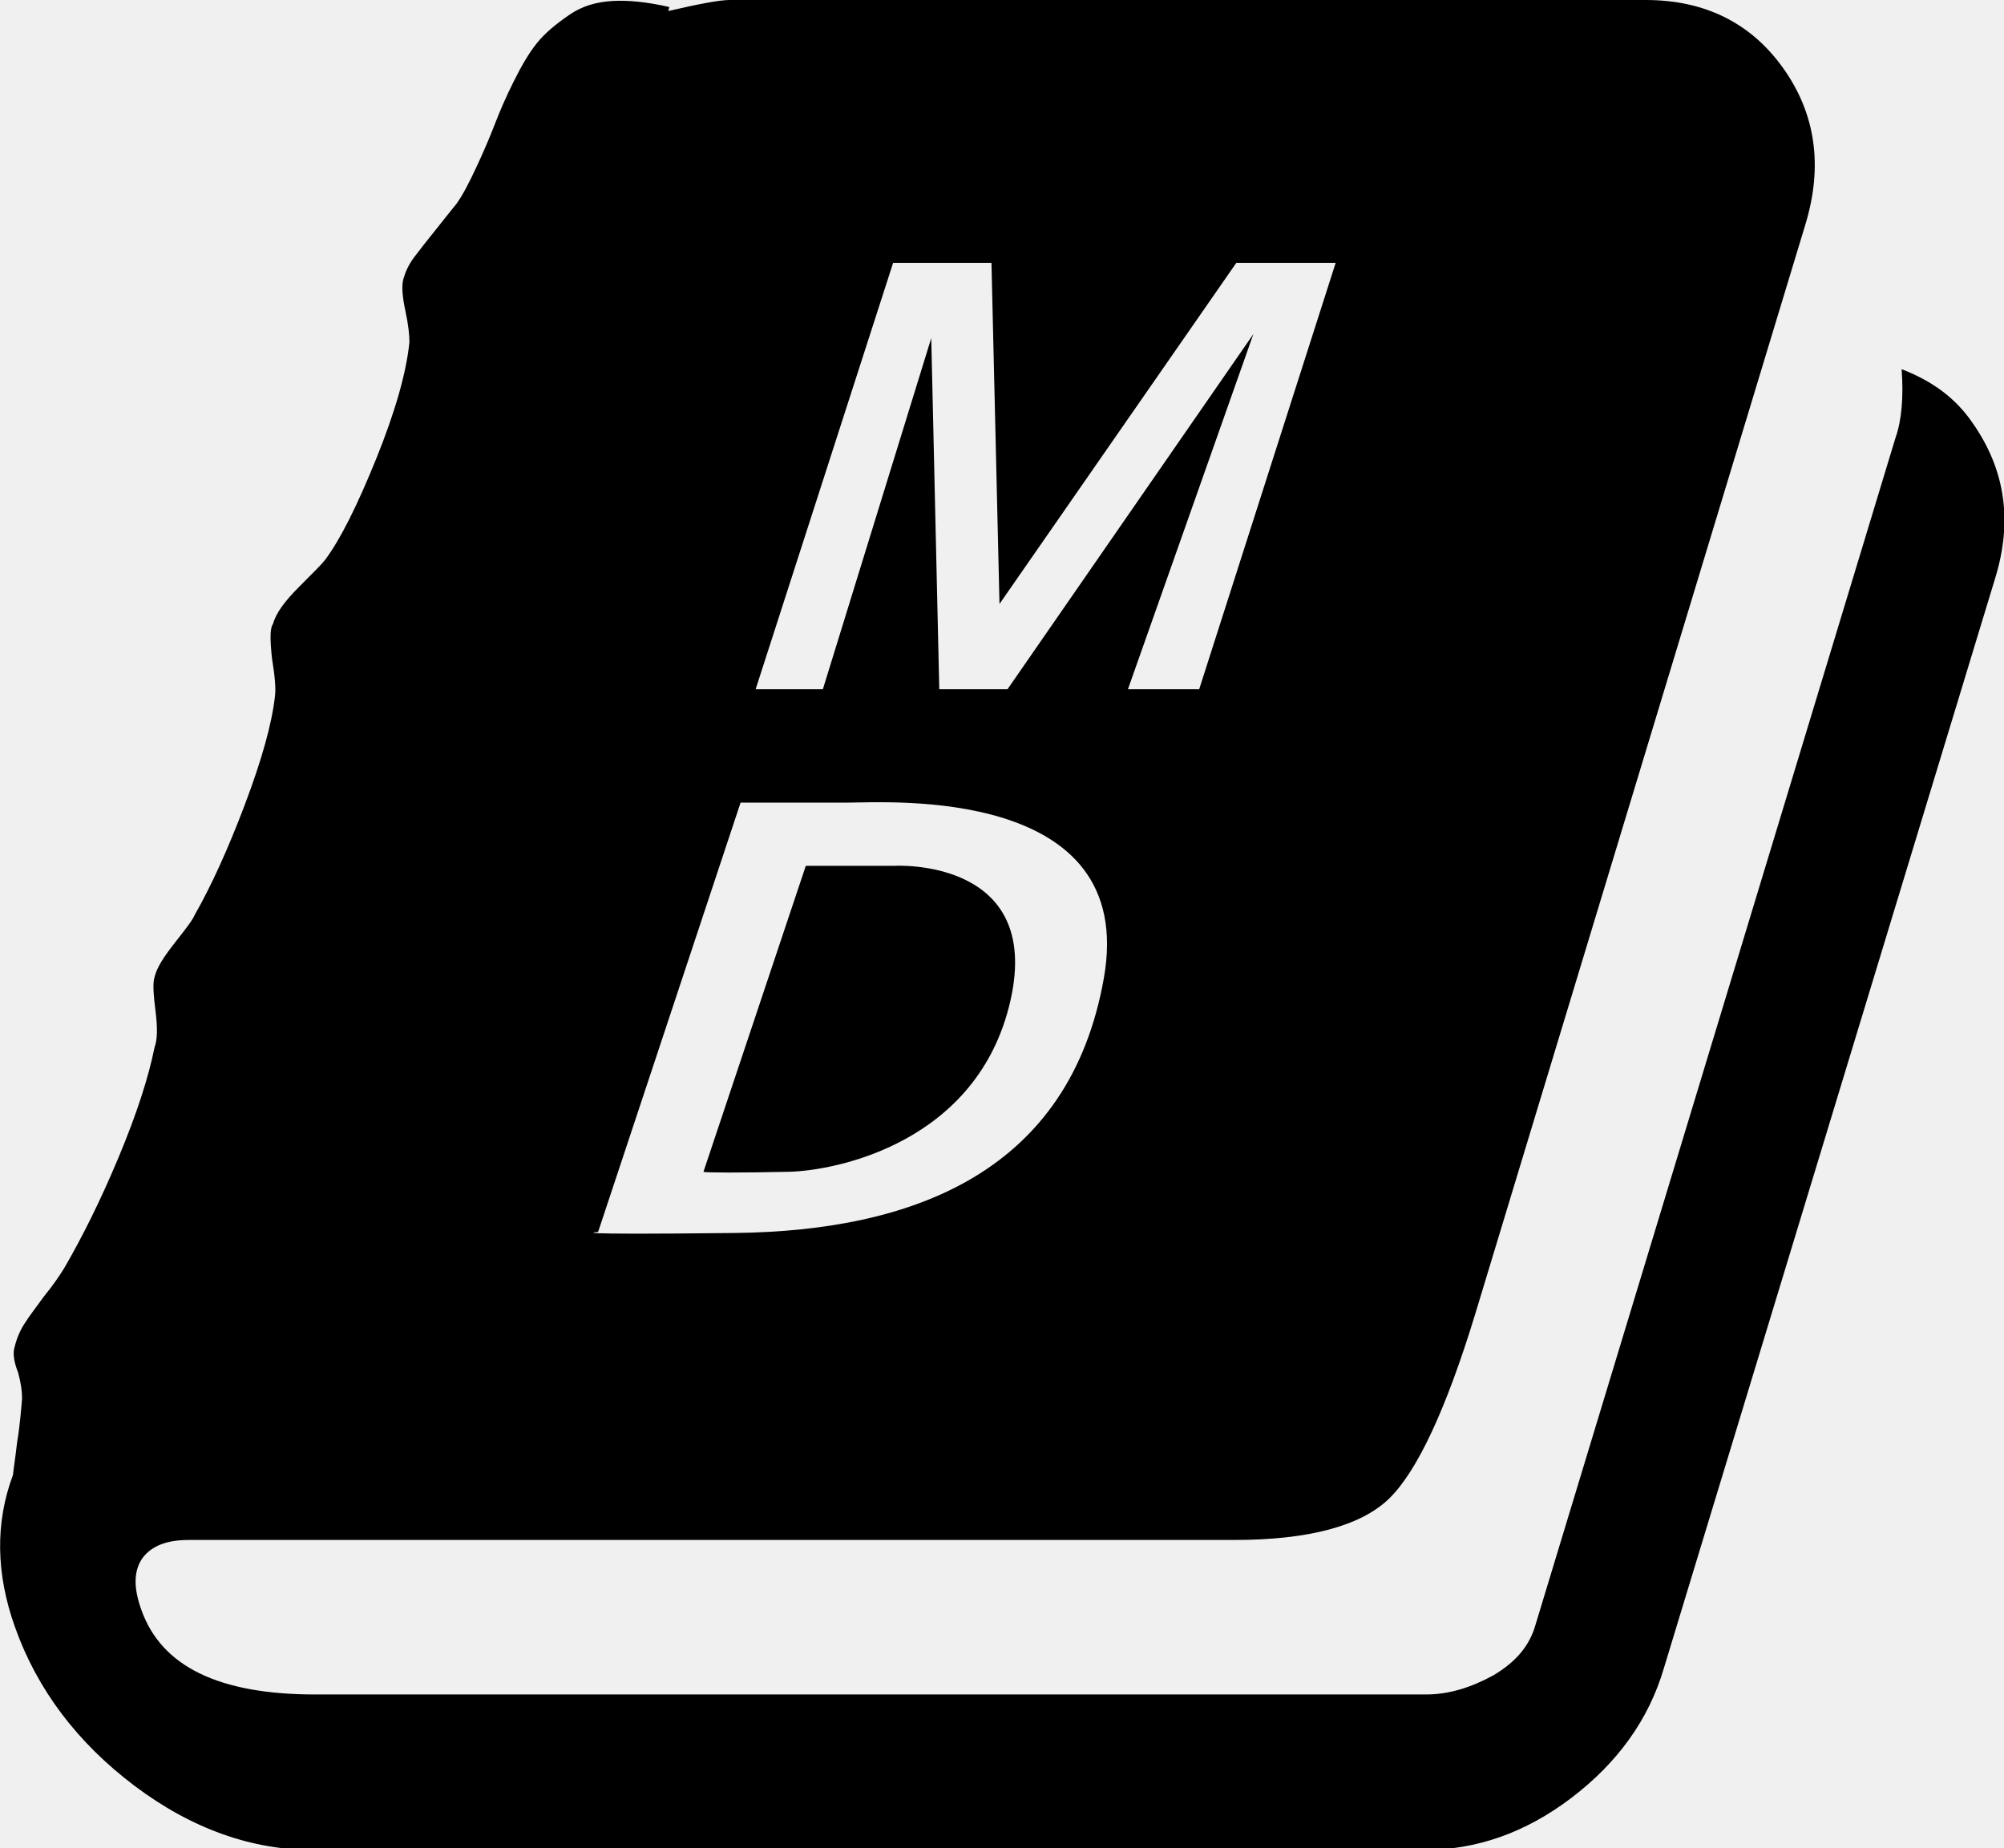
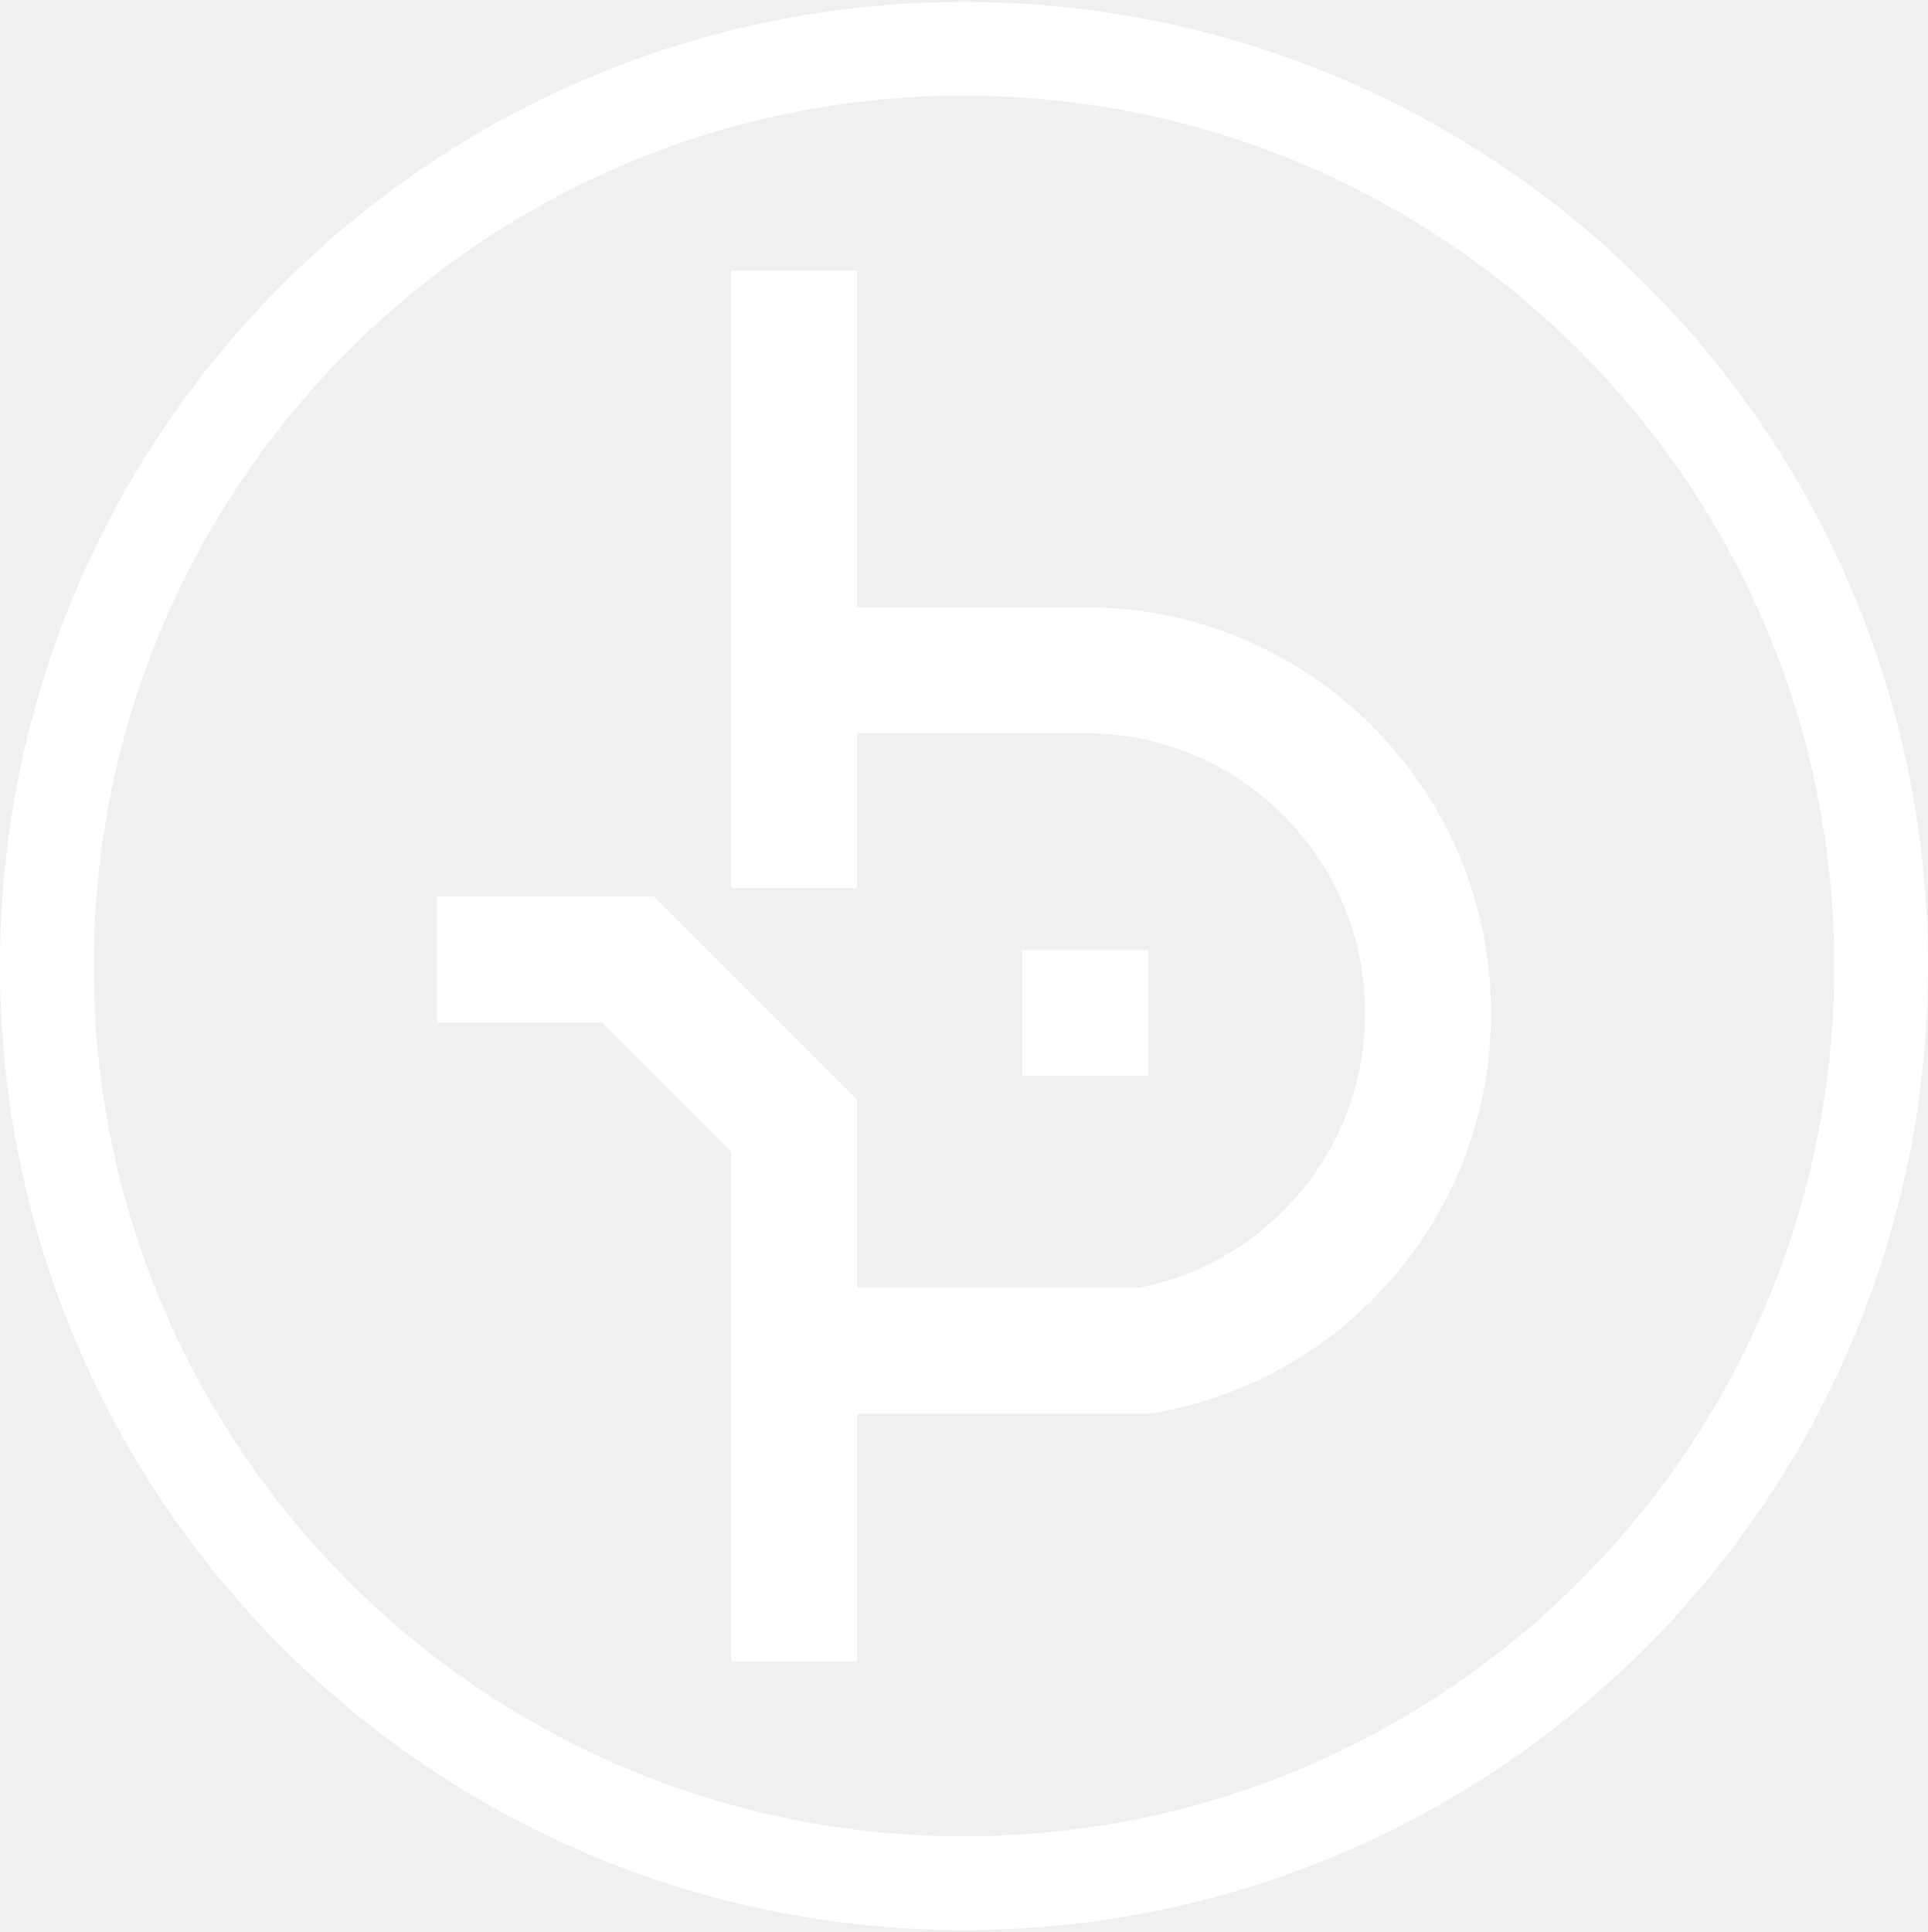
- <svg xmlns="http://www.w3.org/2000/svg" viewBox="0 0 199.7 184.2">
-   <style>
-     @media (prefers-color-scheme: dark) {
-       svg { fill: white; }
-     }
-   </style>
-   <path d="M189.5,36.8c0.2,2.8,0,5.1-0.6,6.8L153,162c-0.6,2.1-2,3.7-4.2,5c-2.2,1.2-4.4,1.9-6.7,1.9H31.4c-9.6,0-15.3-2.8-17.3-8.4   c-0.8-2.2-0.8-3.9,0.1-5.2c0.9-1.2,2.4-1.8,4.6-1.8H123c7.4,0,12.6-1.4,15.4-4.1s5.7-8.9,8.6-18.4l32.9-108.6   c1.8-5.9,1-11.1-2.2-15.6S169.9,0,164,0H72.7c-1,0-3.1,0.4-6.1,1.1l0.1-0.4C64.5,0.2,62.6,0,61,0.1s-3,0.5-4.3,1.4   c-1.3,0.9-2.4,1.8-3.2,2.8S52,6.5,51.2,8.1c-0.8,1.6-1.4,3-1.9,4.3s-1.1,2.7-1.8,4.2c-0.7,1.5-1.3,2.7-2,3.7c-0.5,0.6-1.2,1.5-2,2.5   s-1.6,2-2.2,2.8s-0.9,1.5-1.1,2.2c-0.2,0.7-0.1,1.8,0.2,3.2c0.3,1.4,0.4,2.4,0.4,3.1c-0.3,3-1.4,6.9-3.3,11.6   c-1.9,4.7-3.6,8.1-5.1,10.1c-0.3,0.4-1.2,1.3-2.6,2.7c-1.4,1.4-2.3,2.6-2.6,3.7c-0.3,0.4-0.3,1.5-0.1,3.4c0.3,1.8,0.4,3.1,0.3,3.8   c-0.3,2.7-1.3,6.3-3,10.8c-1.7,4.5-3.4,8.2-5,11c-0.2,0.5-0.9,1.4-2,2.8c-1.1,1.4-1.8,2.5-2,3.4c-0.2,0.6-0.1,1.8,0.1,3.4   c0.2,1.6,0.2,2.8-0.1,3.6c-0.6,3-1.8,6.7-3.6,11c-1.8,4.3-3.6,7.9-5.4,11c-0.5,0.8-1.1,1.7-2,2.8c-0.8,1.1-1.5,2-2,2.8   s-0.8,1.6-1,2.5c-0.1,0.5,0,1.3,0.4,2.3c0.3,1.1,0.4,1.9,0.4,2.6c-0.1,1.1-0.2,2.6-0.5,4.4c-0.2,1.8-0.4,2.9-0.4,3.2   c-1.8,4.8-1.7,9.9,0.2,15.2c2.2,6.2,6.2,11.5,11.9,15.8c5.7,4.3,11.7,6.4,17.8,6.4h110.7c5.2,0,10.1-1.7,14.7-5.2s7.7-7.8,9.2-12.9   l33-108.6c1.8-5.8,1-10.9-2.2-15.5C194.9,39.7,192.6,38,189.5,36.8z M59.6,122.8L73.8,80c0,0,7,0,10.8,0s28.8-1.7,25.4,17.5   c-3.4,19.2-18.8,25.2-36.8,25.4S59.6,122.8,59.6,122.8z M78.6,116.8c4.7-0.1,18.9-2.9,22.1-17.1S89.2,86.3,89.2,86.3l-8.9,0   l-10.2,30.5C70.2,116.9,74,116.9,78.6,116.8z M75.3,68.7L89,26.2h9.8l0.8,34l23.6-34h9.9l-13.6,42.5h-7.1l12.5-35.4l-24.5,35.4h-6.8   l-0.8-35L82,68.7H75.3z" />
+ <svg xmlns="http://www.w3.org/2000/svg" id="Layer_2" viewBox="0 0 854.77 856.51">
+   <defs>
+     <style>.cls-1{fill:#fff;}</style>
+   </defs>
+   <g>
+     <path class="cls-1" d="M516.84,272.75c-11.53-2.33-23.45-3.55-35.66-3.55h-101.2V119.99h-55.81V393.72h55.81v-68.71h101.2c68.53,0,124.09,55.56,124.09,124.1,0,60.47-43.25,110.84-100.51,121.85h-124.78v-83.52h-.12l-21.66-21.66-53.19-53.2-9.5-9.49-5.58-5.59h-96.23v55.81h73.12l57.35,57.35v225.87h55.81v-109.77h129.63c2.43-.38,4.84-.82,7.23-1.31,82.28-16.53,144.23-89.2,144.23-176.34s-61.96-159.82-144.23-176.35Z" />
+     <rect class="cls-1" x="453.28" y="421.19" width="55.81" height="55.81" />
+   </g>
+   <path class="cls-1" d="M427.39,.87C191.35,.87,0,192.22,0,428.26s191.35,427.38,427.39,427.38,427.39-191.35,427.39-427.38S663.42,.87,427.39,.87Zm0,813.24c-213.1,0-385.85-172.75-385.85-385.85S214.29,42.41,427.39,42.41s385.85,172.75,385.85,385.85-172.75,385.85-385.85,385.85Z" />
</svg>
